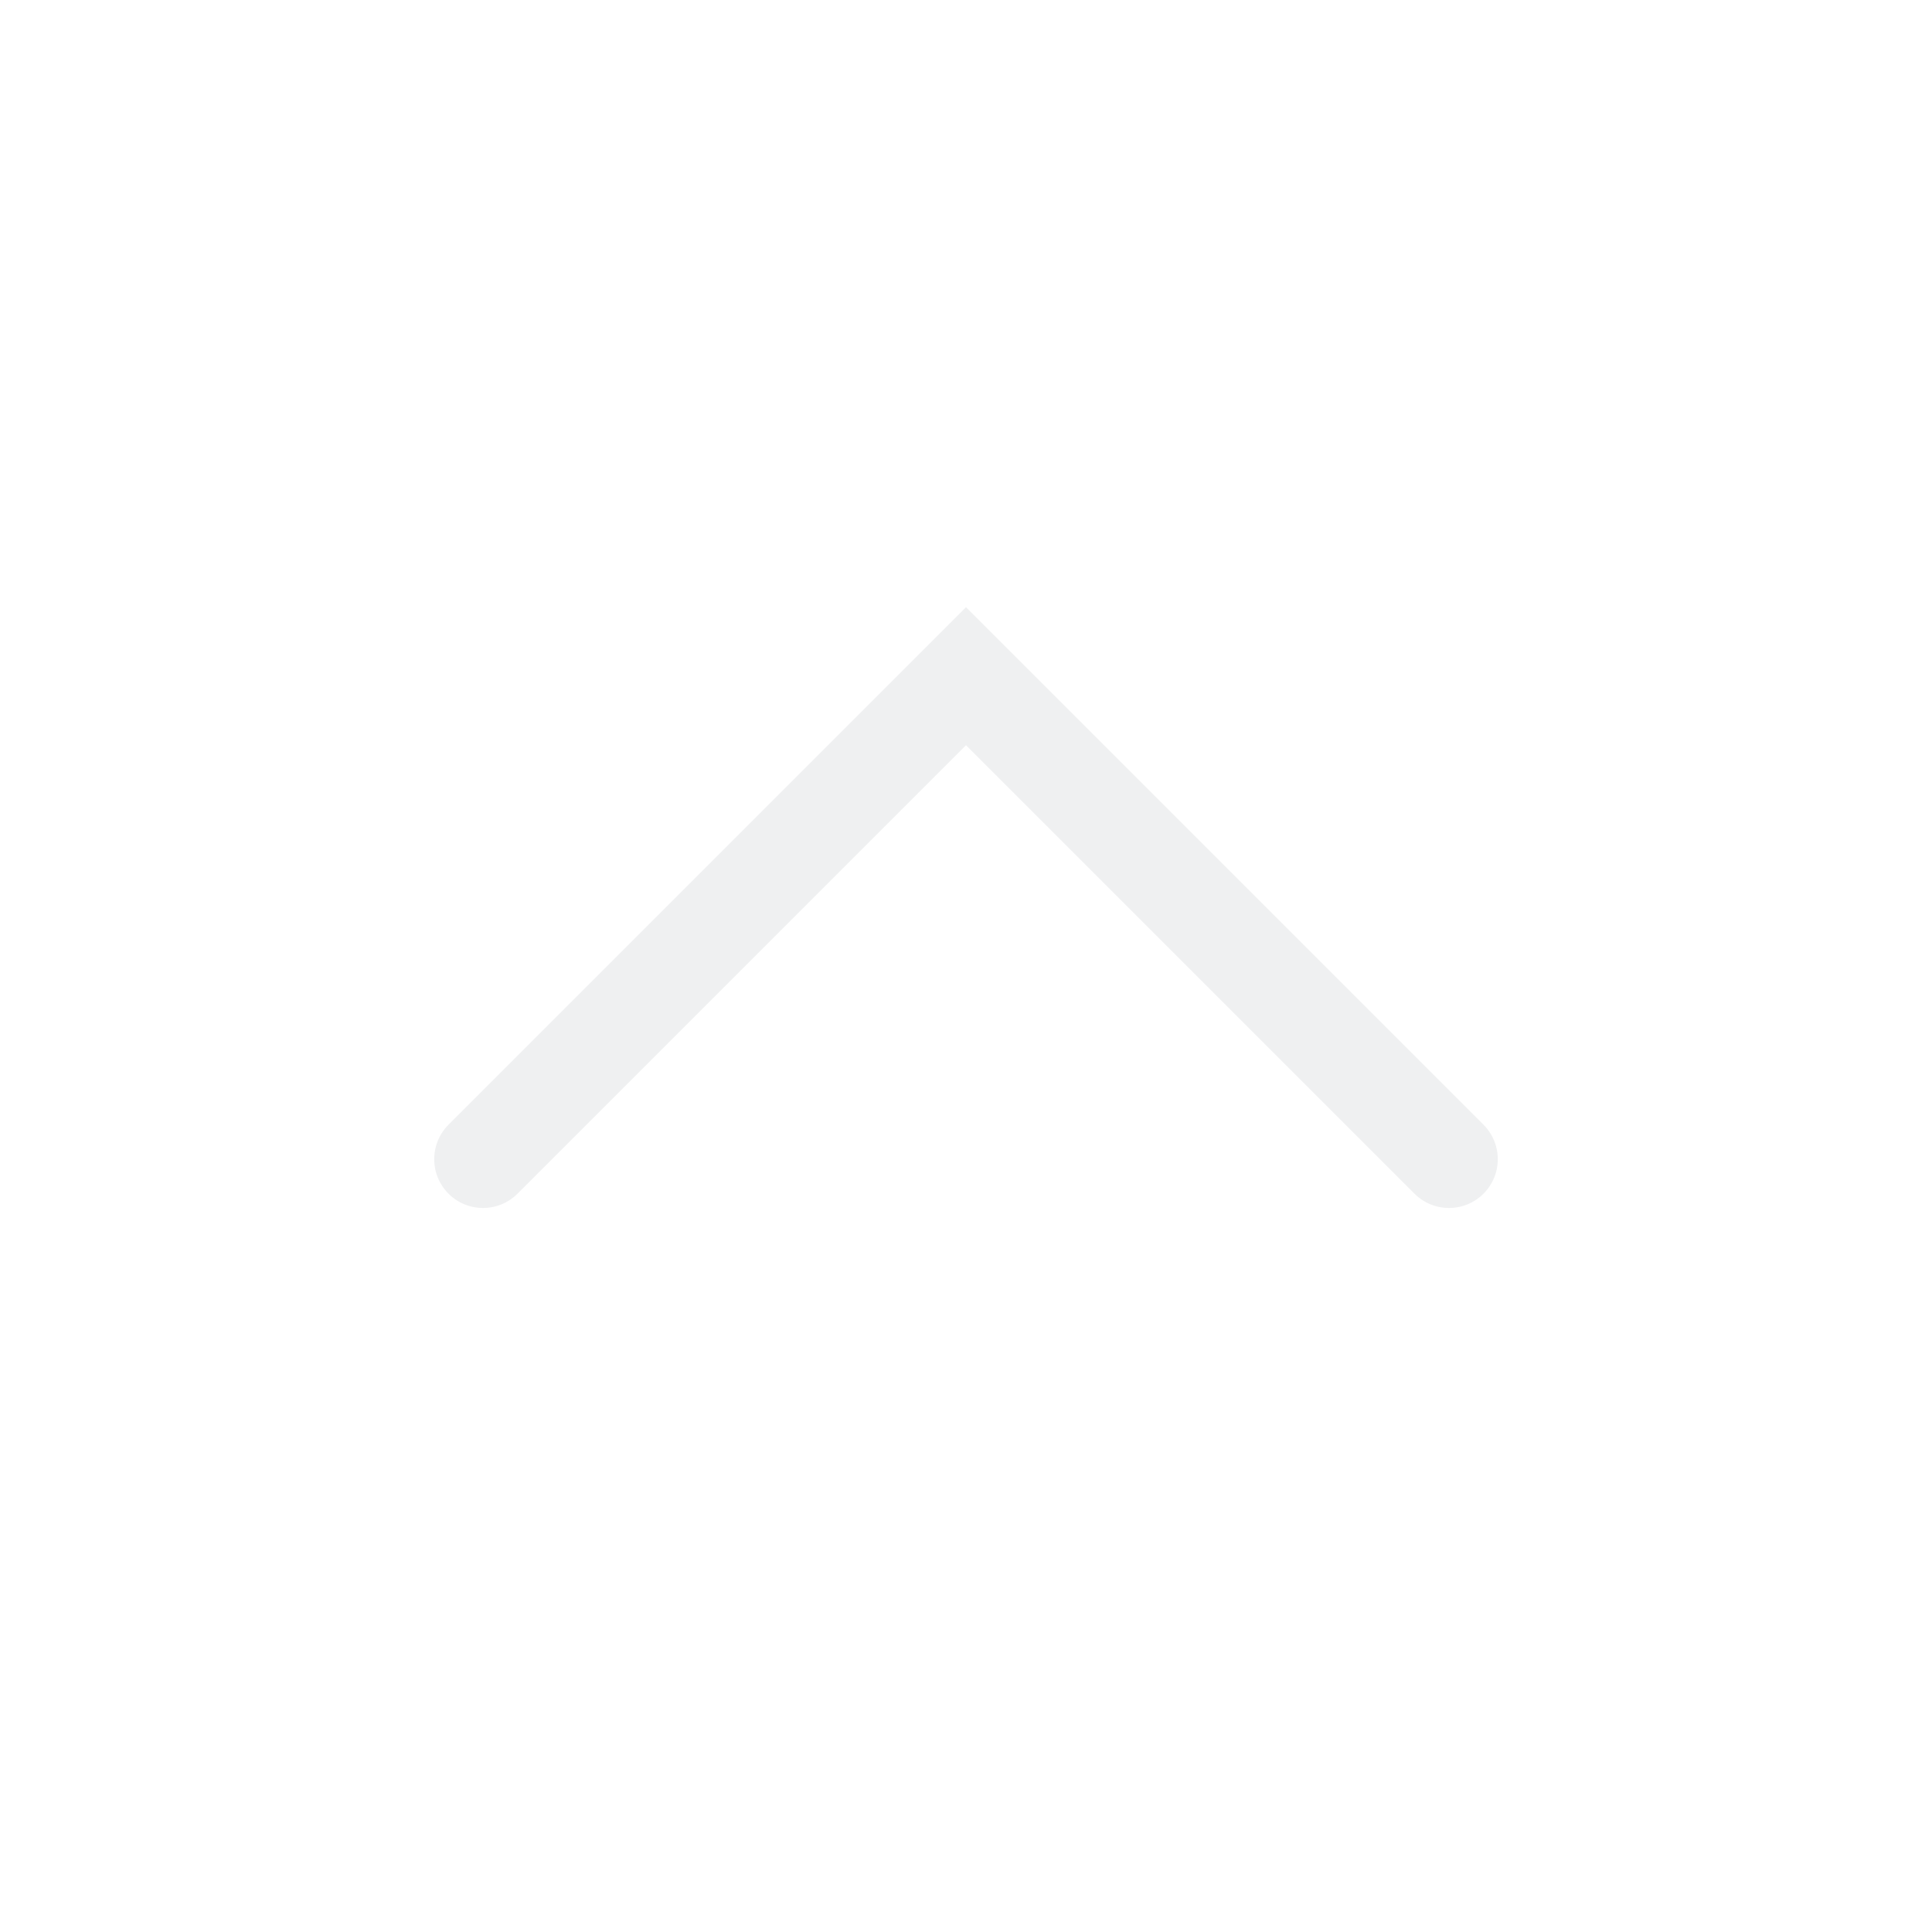
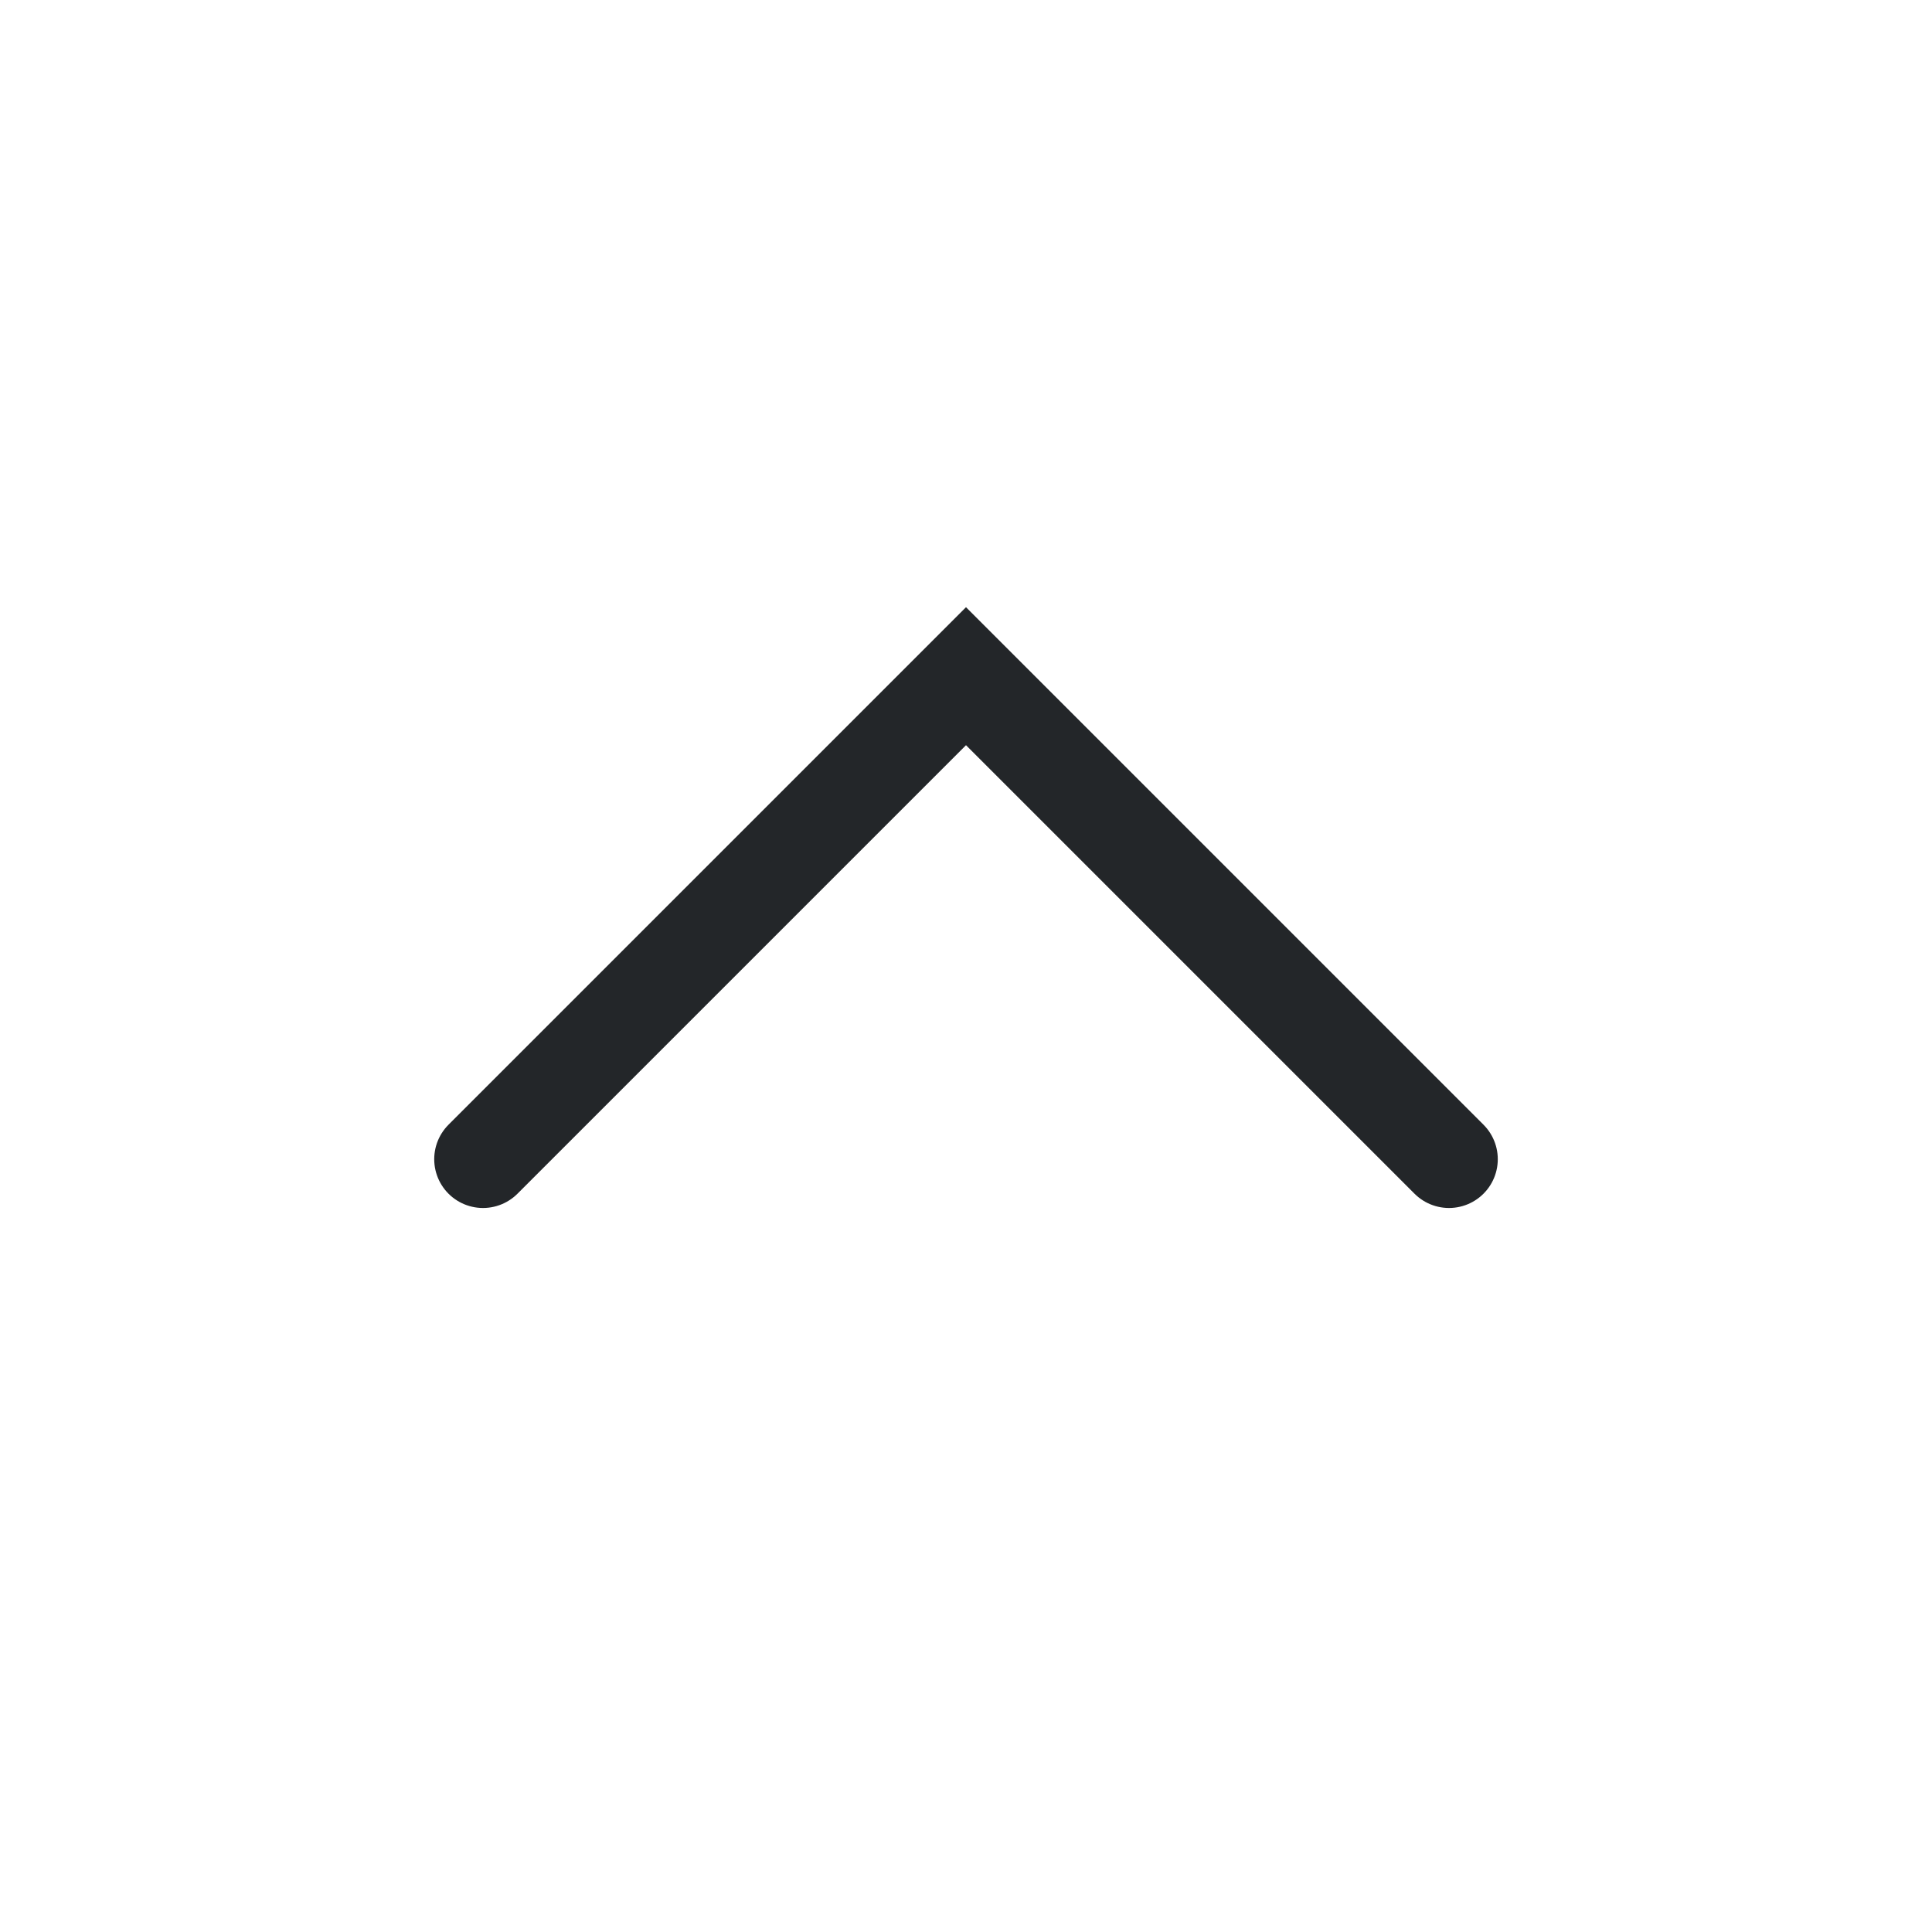
<svg xmlns="http://www.w3.org/2000/svg" viewBox="0 0 50 50" version="1.2" baseProfile="tiny">
  <defs>
</defs>
  <g fill="none" stroke="black" stroke-width="1" fill-rule="evenodd" stroke-linecap="square" stroke-linejoin="bevel">
-     <g fill="none" stroke="#eff0f1" stroke-opacity="1" stroke-width="1.01" stroke-linecap="round" stroke-linejoin="miter" stroke-miterlimit="2" transform="matrix(2.5,0,0,2.5,2.5,2.5)" font-family="Segoe UI" font-size="11" font-weight="400" font-style="normal">
+     <g fill="none" stroke="#232629" stroke-opacity="1" stroke-width="1.01" stroke-linecap="round" stroke-linejoin="miter" stroke-miterlimit="2" transform="matrix(2.5,0,0,2.5,2.5,2.5)" font-family="Segoe UI" font-size="10" font-weight="400" font-style="normal">
      <polyline fill="none" vector-effect="none" points="4,11 9,6 14,11 " />
    </g>
-     <g fill="none" stroke="#000000" stroke-opacity="1" stroke-width="1" stroke-linecap="square" stroke-linejoin="bevel" transform="matrix(1,0,0,1,0,0)" font-family="Segoe UI" font-size="11" font-weight="400" font-style="normal">
+     <g fill="none" stroke="#000000" stroke-opacity="1" stroke-width="1" stroke-linecap="square" stroke-linejoin="bevel" transform="matrix(1,0,0,1,0,0)" font-family="Segoe UI" font-size="10" font-weight="400" font-style="normal">
</g>
  </g>
</svg>
